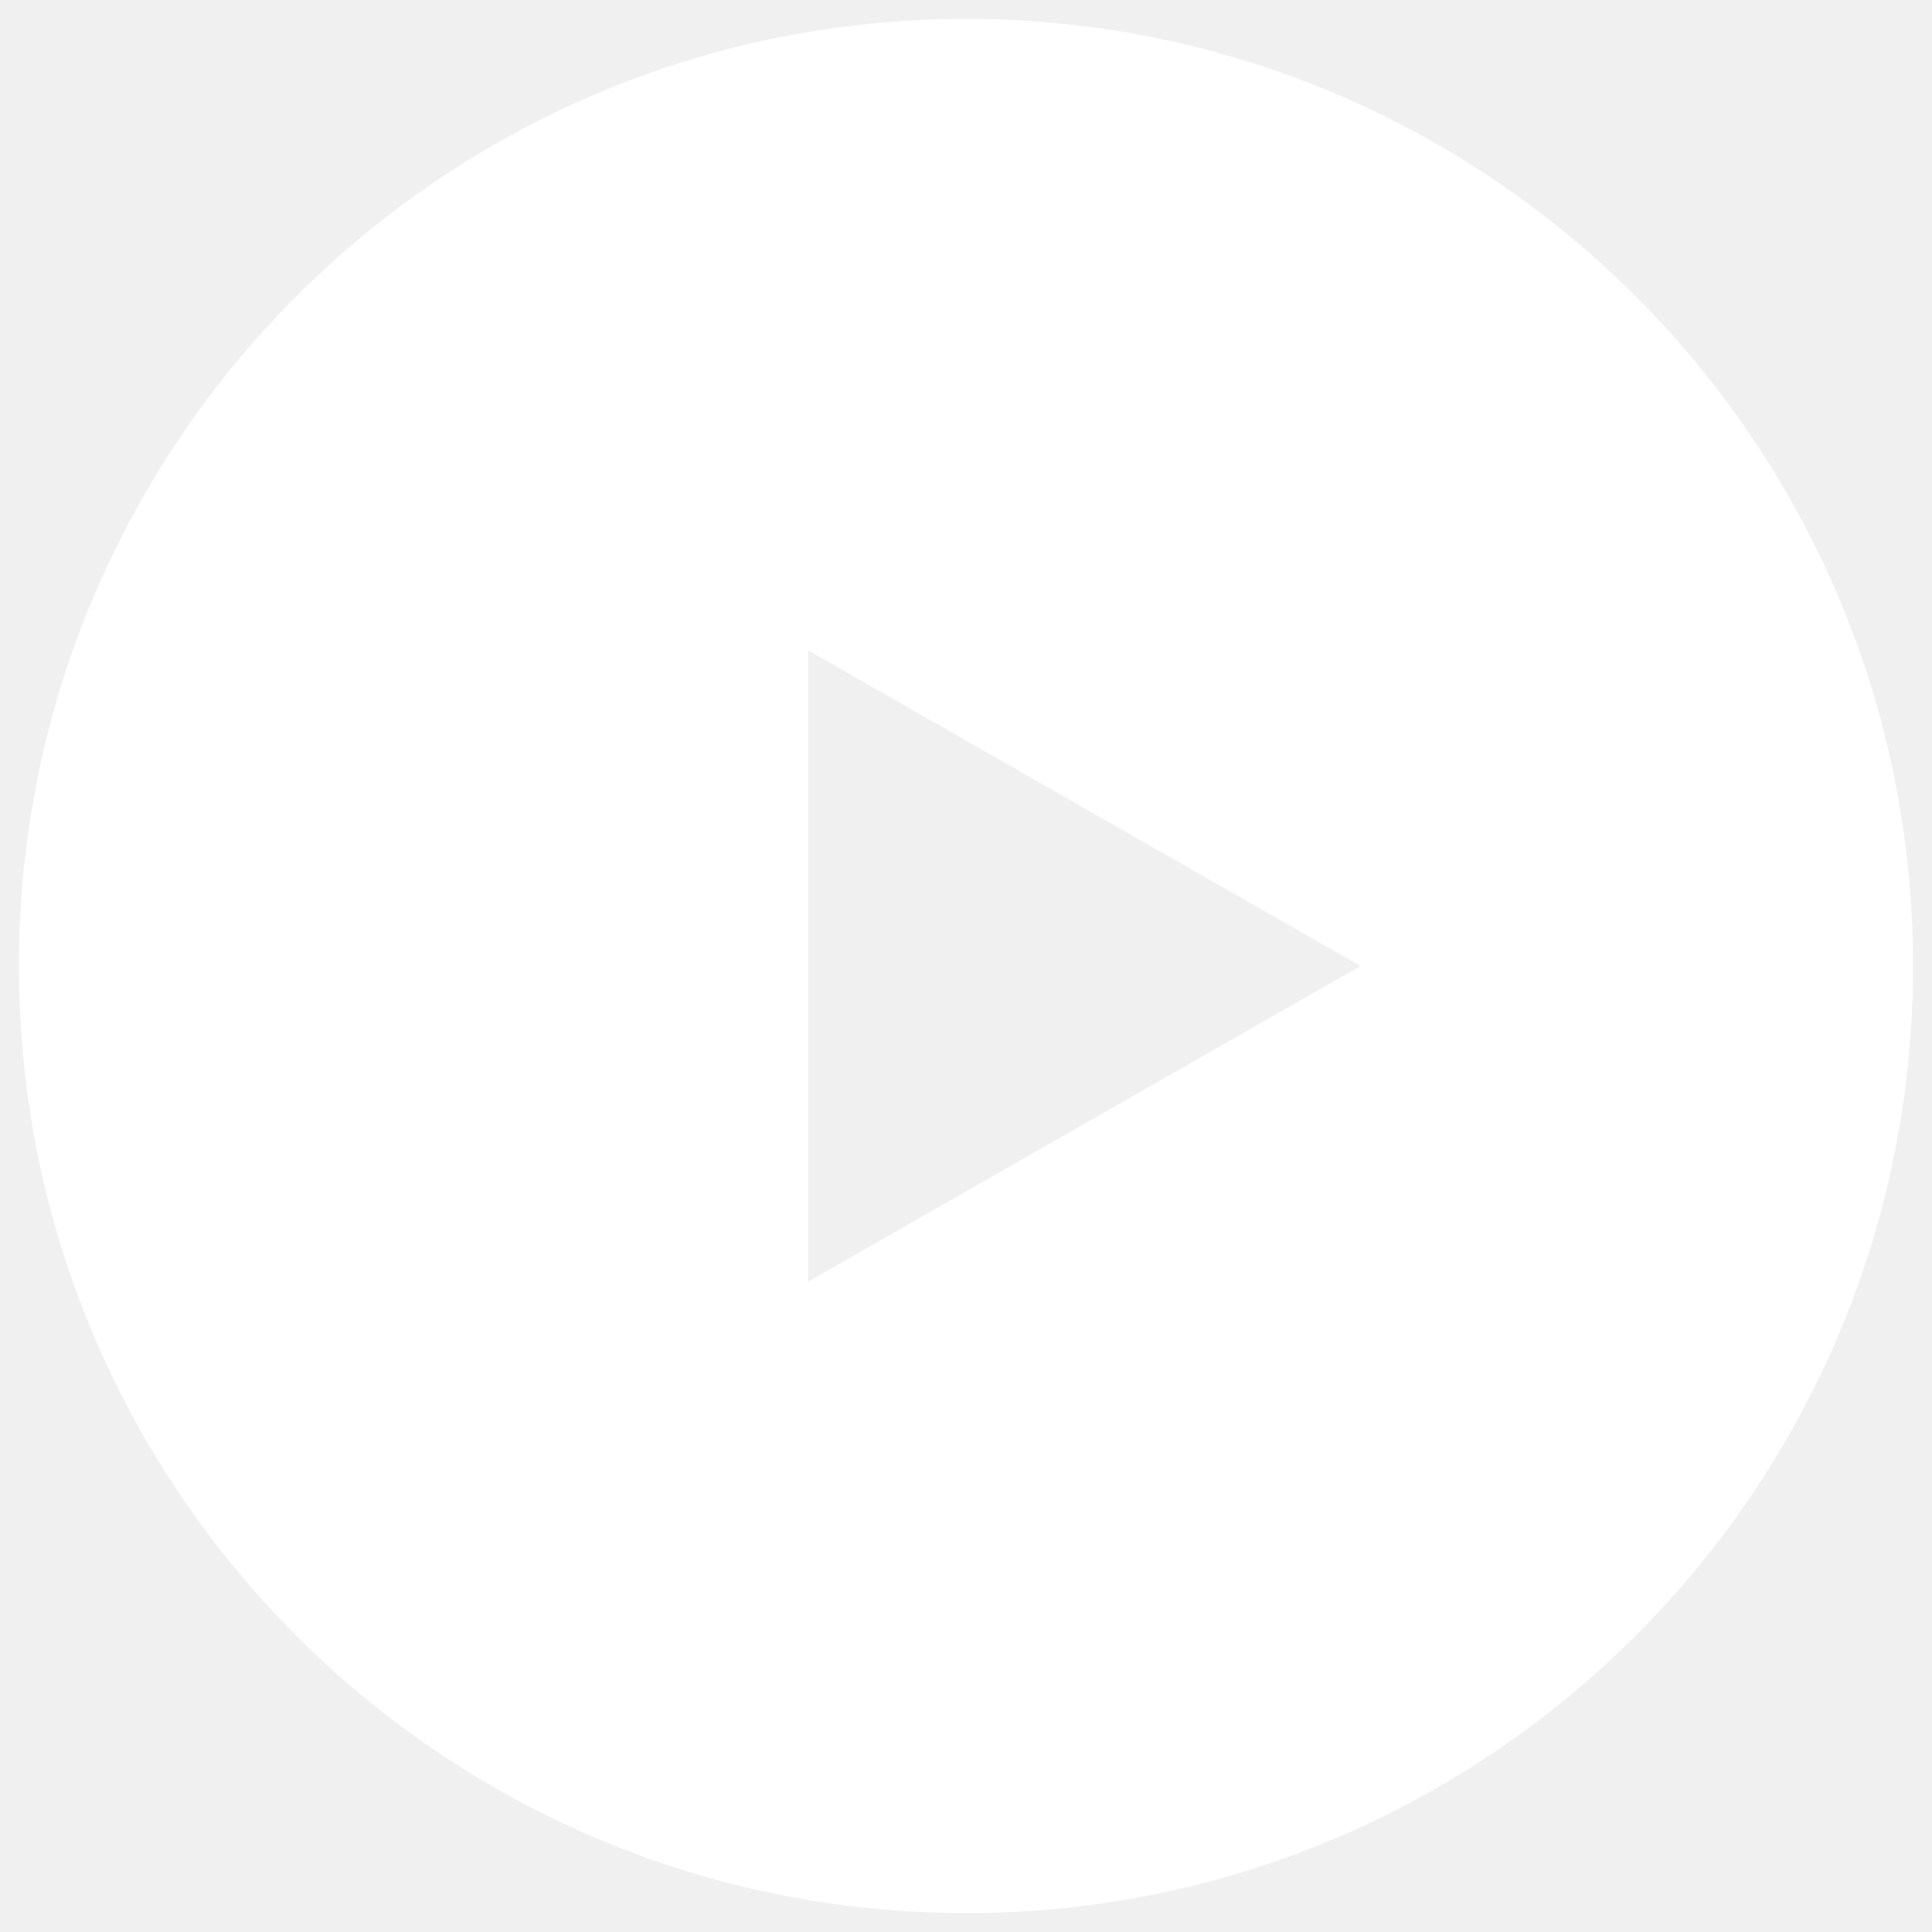
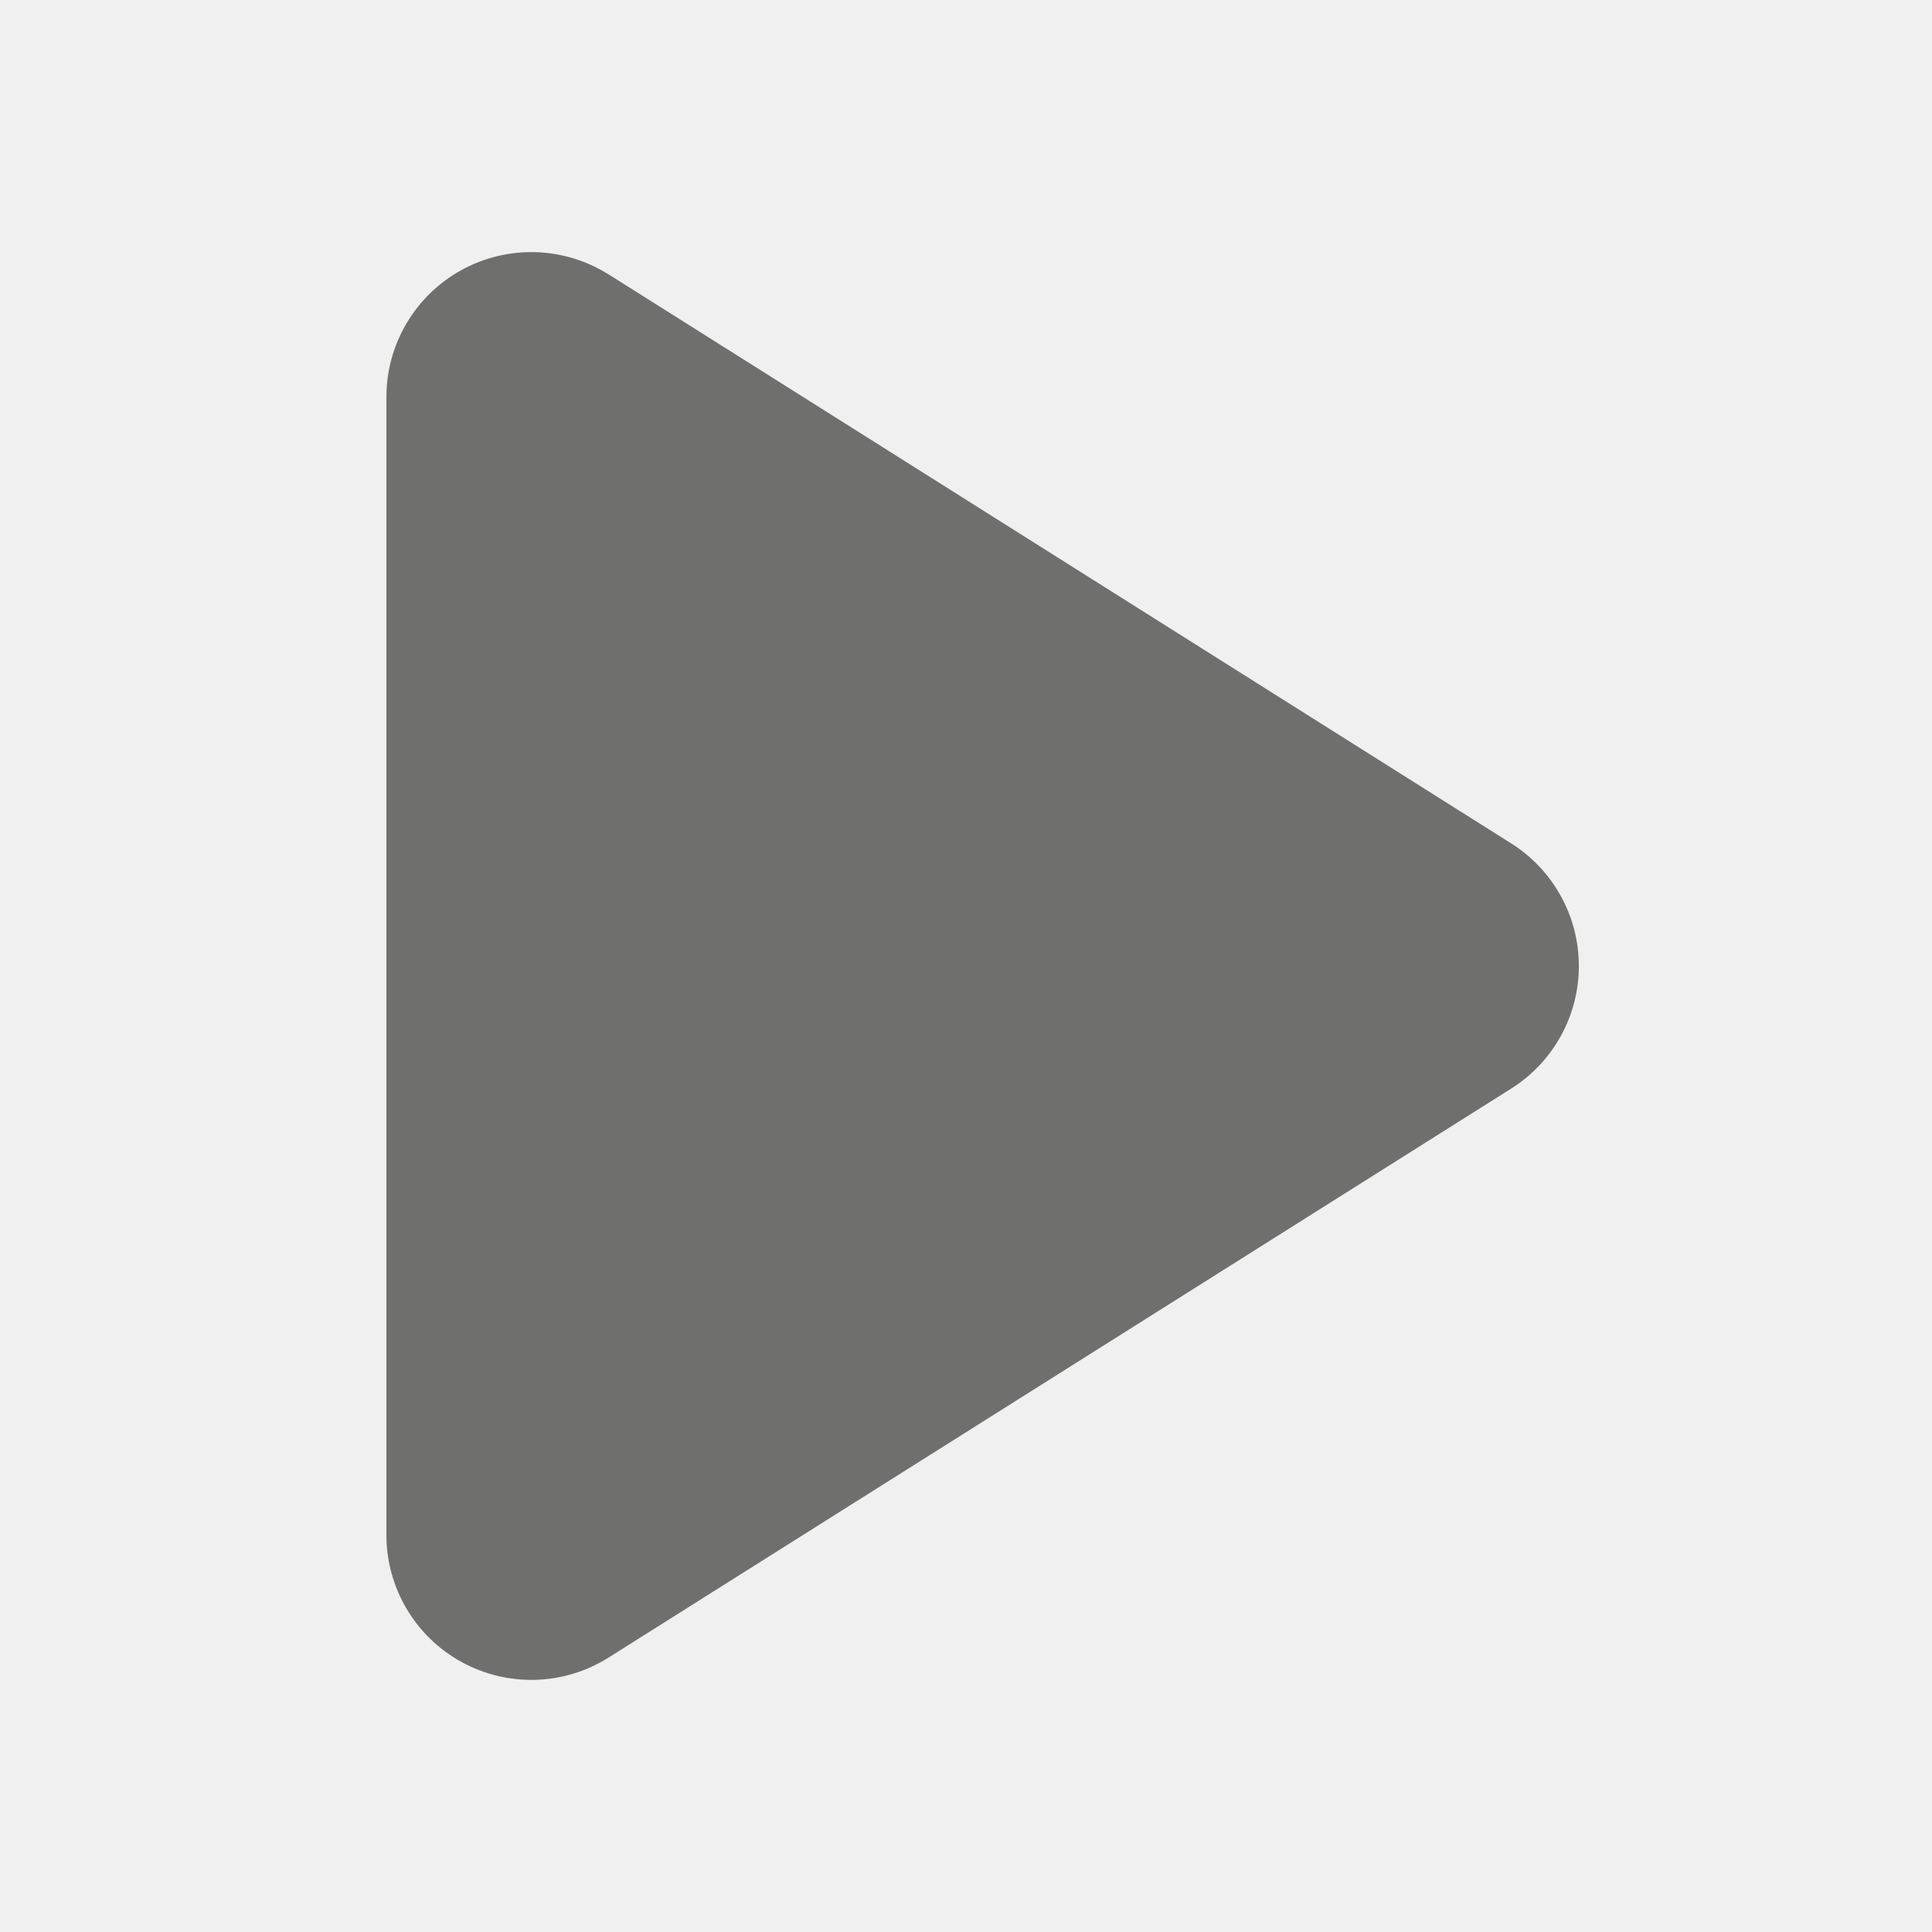
- <svg xmlns="http://www.w3.org/2000/svg" width="34" height="34" viewBox="0 0 34 34" fill="none">
-   <path fill-rule="evenodd" clip-rule="evenodd" d="M17 33.667C26.205 33.667 33.667 26.205 33.667 17C33.667 7.795 26.205 0.333 17 0.333C7.795 0.333 0.333 7.795 0.333 17C0.333 26.205 7.795 33.667 17 33.667ZM23.944 17L14.222 22.555V11.444L23.944 17Z" fill="white" />
+ <svg xmlns="http://www.w3.org/2000/svg" width="16" height="16" viewBox="0 0 20 20" fill="none">
+   <path d="M6.3 2.841A1.5 1.5 0 004 4.11v11.78a1.5 1.5 0 002.3 1.269l9.344-5.89a1.5 1.5 0 000-2.538L6.3 2.84z" fill="#6F706D" />
</svg>
